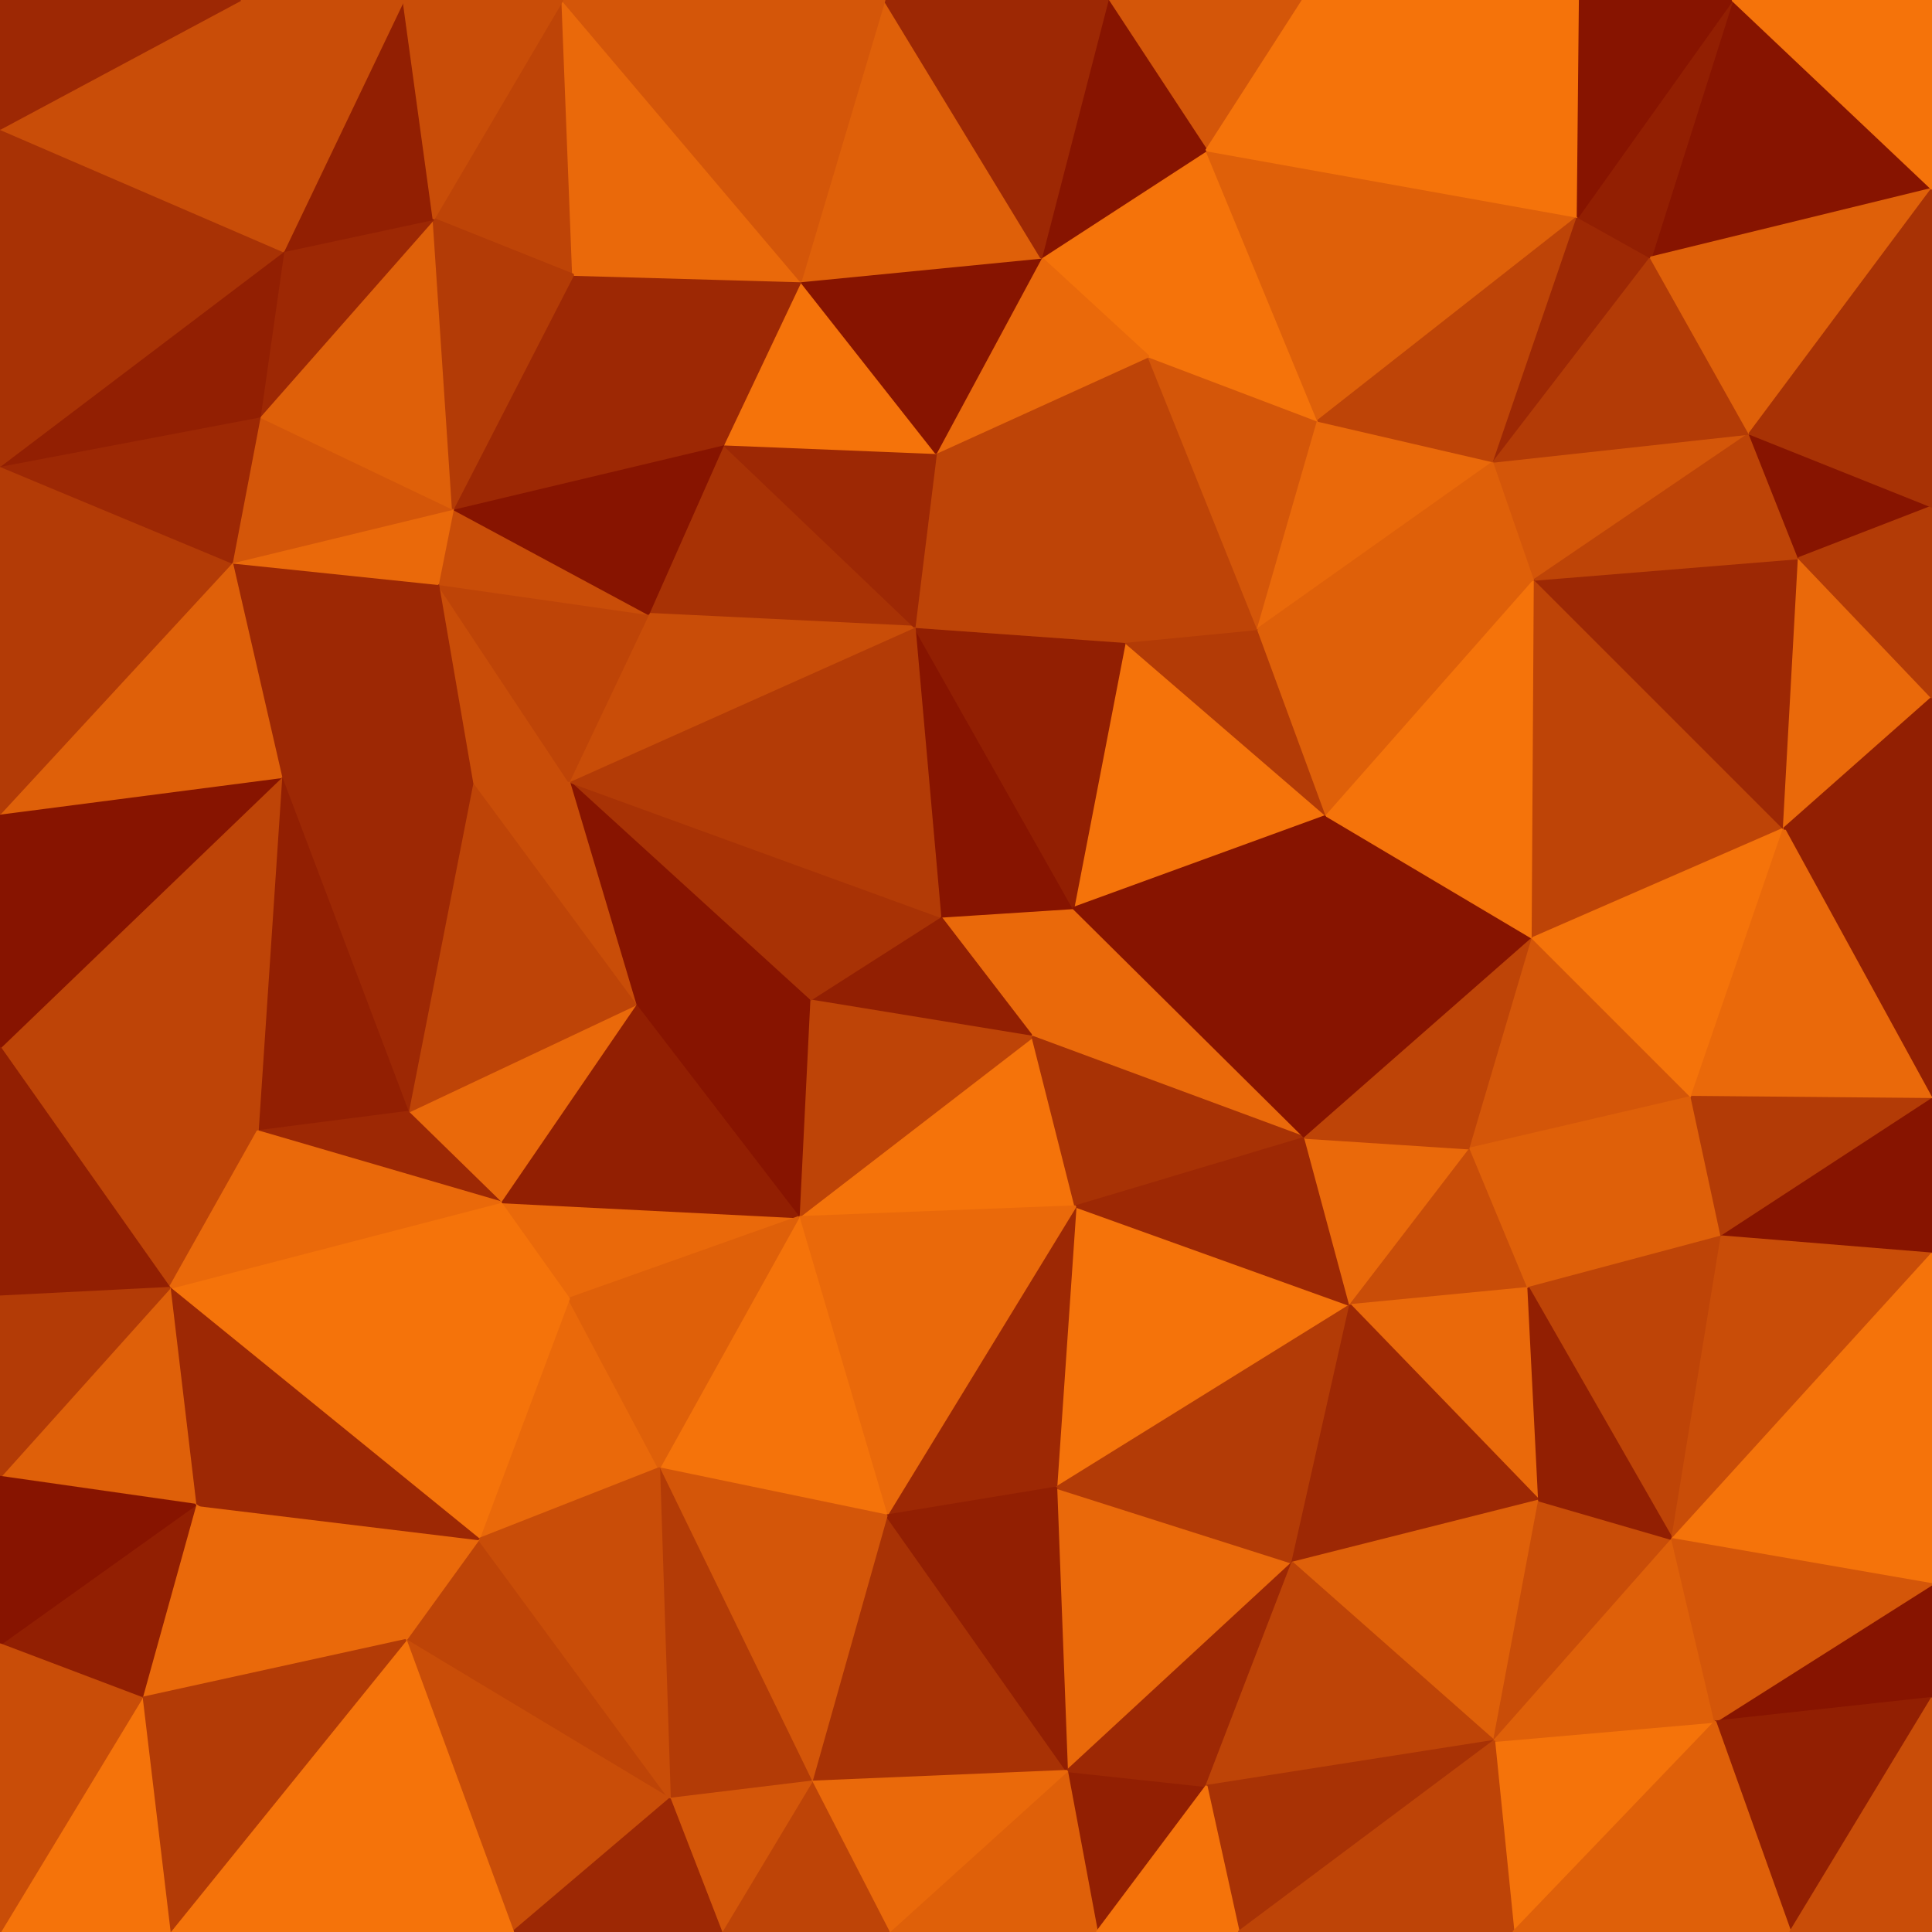
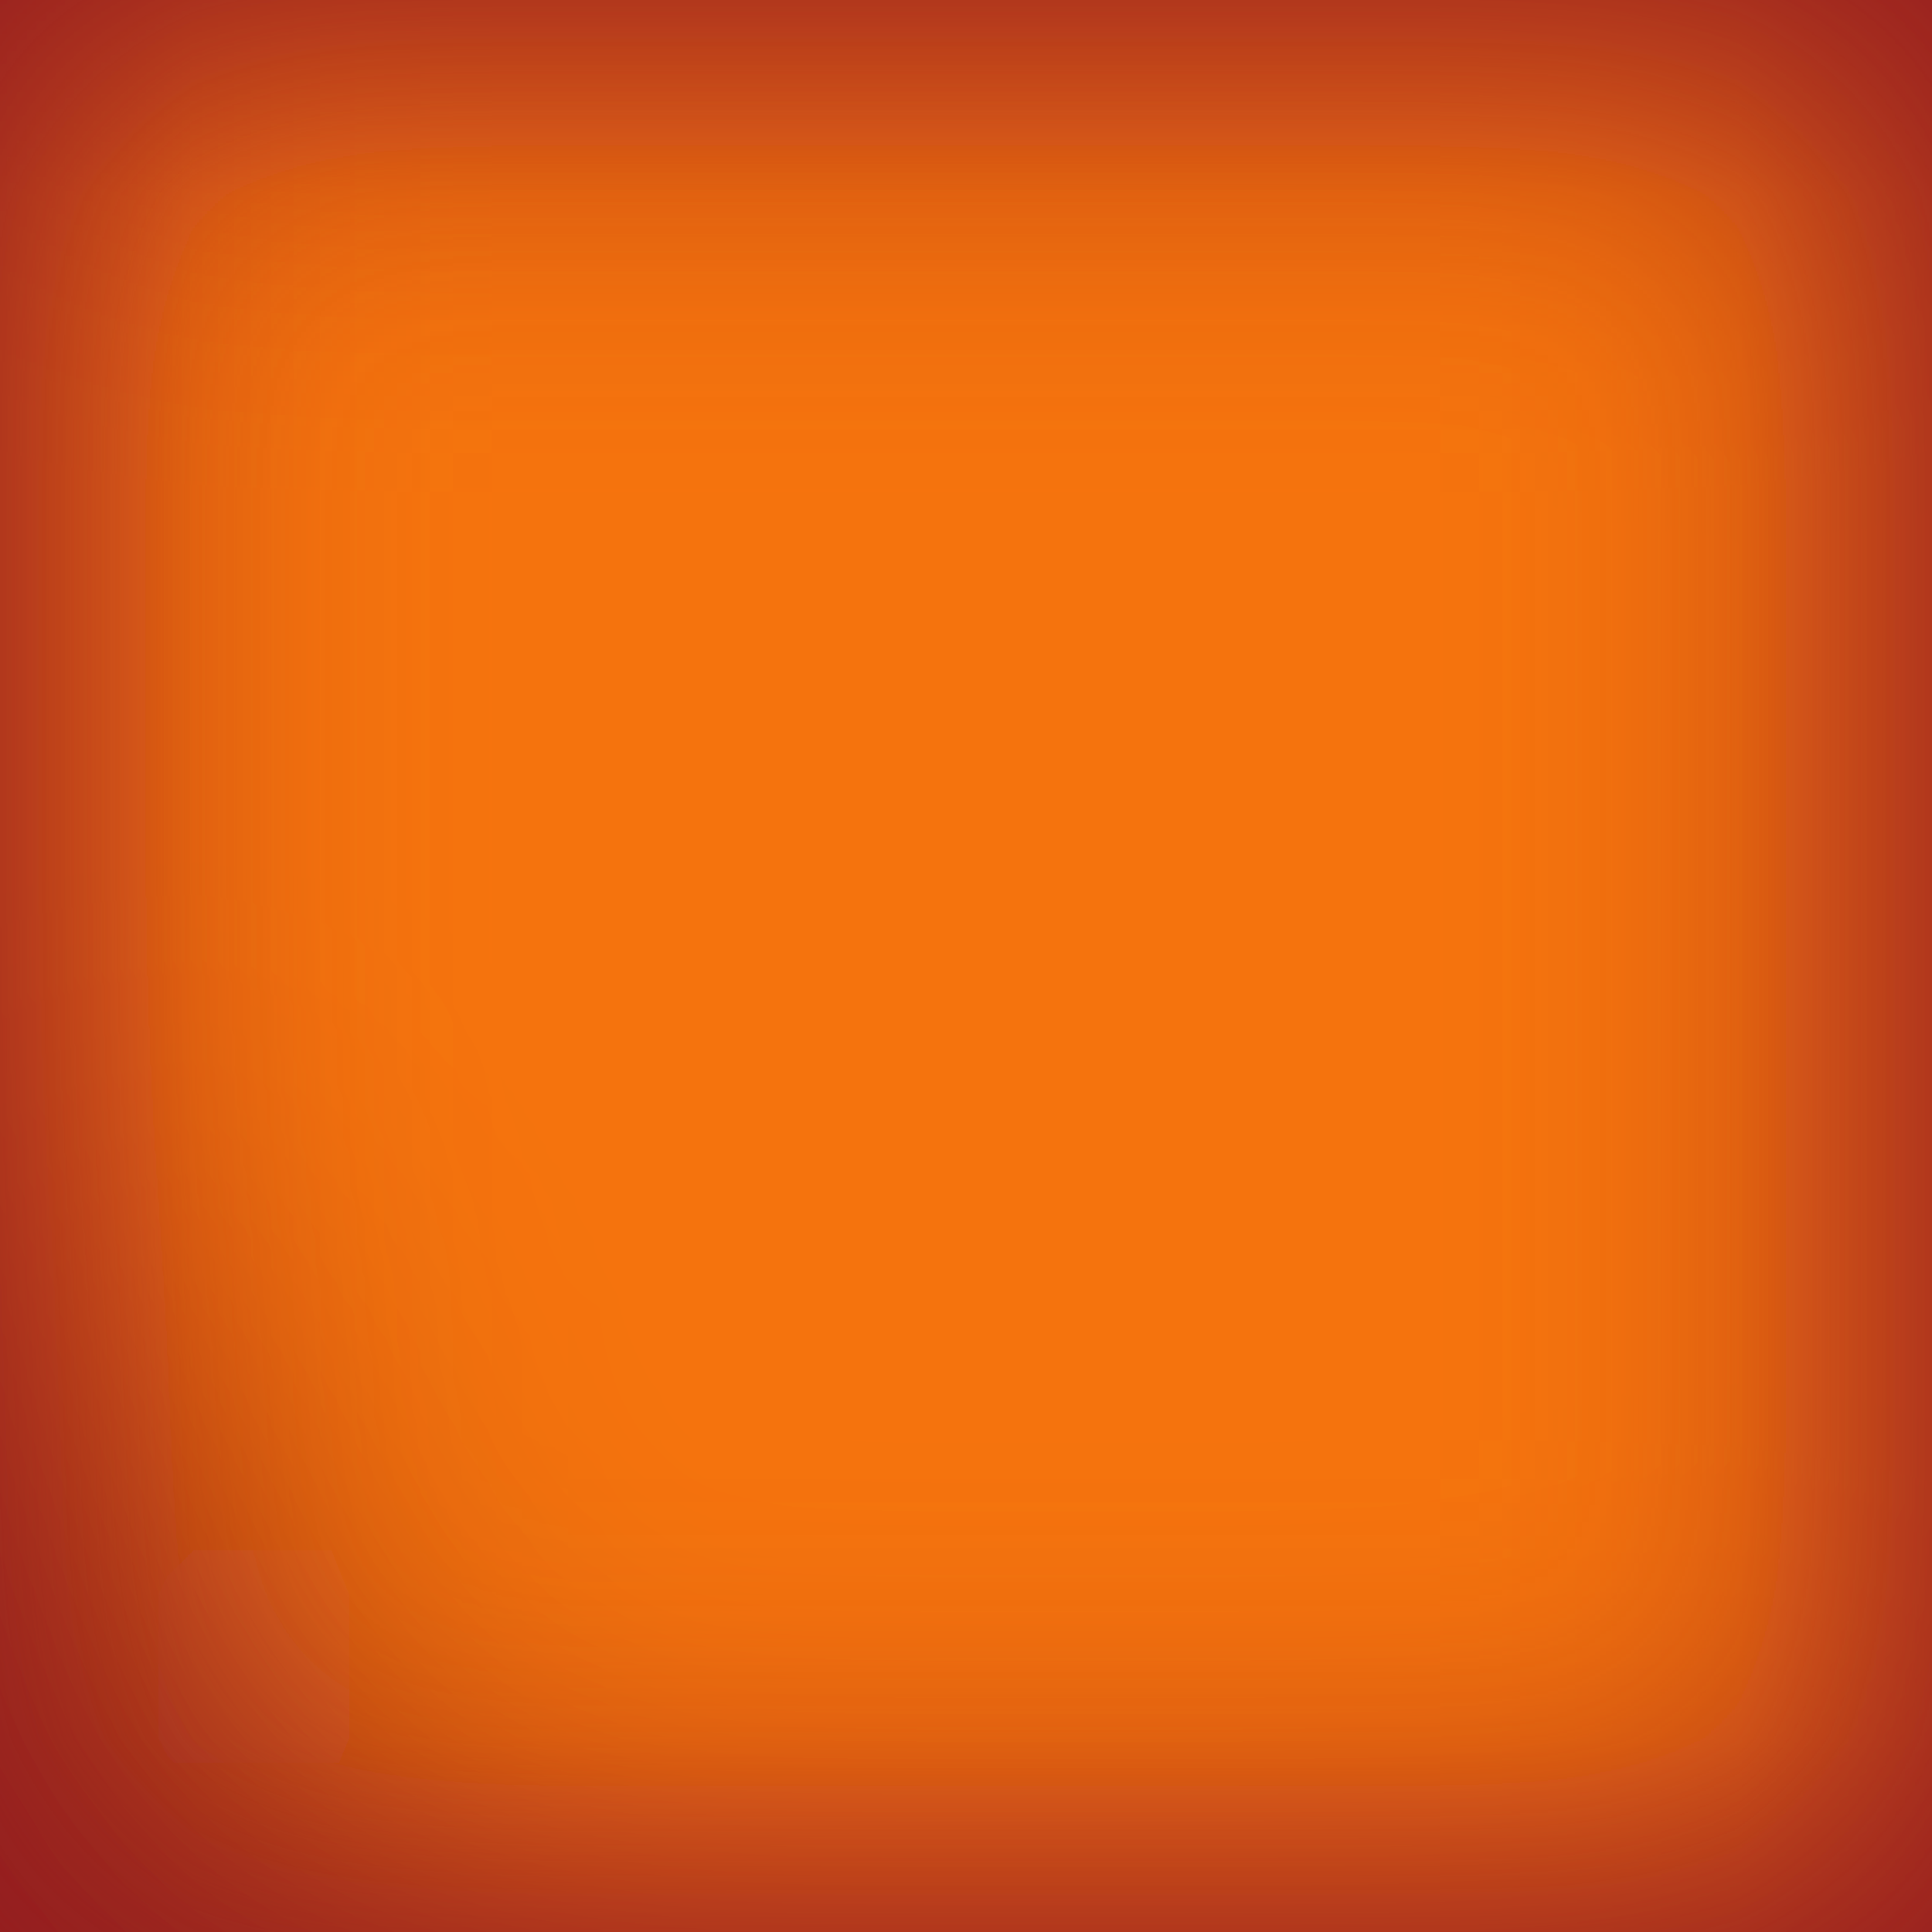
<svg xmlns="http://www.w3.org/2000/svg" id="visual" viewBox="0 0 900 900" width="900" height="900" version="1.1">
-   <g stroke-width="1" stroke-linejoin="bevel">
-     <path d="M438 427L481 483L500 423Z" fill="#ea690a" stroke="#ea690a" />
-     <path d="M438 427L377 466L481 483Z" fill="#921f02" stroke="#921f02" />
-     <path d="M372 567L501 562L481 483Z" fill="#f5730a" stroke="#f5730a" />
-     <path d="M481 483L608 530L500 423Z" fill="#ea690a" stroke="#ea690a" />
-     <path d="M377 466L372 567L481 483Z" fill="#be4407" stroke="#be4407" />
-     <path d="M618 380L524 299L500 423Z" fill="#f5730a" stroke="#f5730a" />
-     <path d="M500 423L426 292L438 427Z" fill="#871400" stroke="#871400" />
-     <path d="M438 427L265 364L377 466Z" fill="#a83205" stroke="#a83205" />
-     <path d="M524 299L426 292L500 423Z" fill="#921f02" stroke="#921f02" />
-     <path d="M501 562L608 530L481 483Z" fill="#a83205" stroke="#a83205" />
-     <path d="M608 530L618 380L500 423Z" fill="#871400" stroke="#871400" />
-     <path d="M265 364L296 468L377 466Z" fill="#871400" stroke="#871400" />
-     <path d="M377 466L296 468L372 567Z" fill="#871400" stroke="#871400" />
-     <path d="M618 380L586 293L524 299Z" fill="#b33b06" stroke="#b33b06" />
-     <path d="M524 299L436 211L426 292Z" fill="#be4407" stroke="#be4407" />
-     <path d="M426 292L265 364L438 427Z" fill="#b33b06" stroke="#b33b06" />
-     <path d="M492 693L629 608L501 562Z" fill="#f5730a" stroke="#f5730a" />
-     <path d="M501 562L629 608L608 530Z" fill="#9d2804" stroke="#9d2804" />
-     <path d="M608 530L714 437L618 380Z" fill="#871400" stroke="#871400" />
-     <path d="M629 608L685 535L608 530Z" fill="#ea690a" stroke="#ea690a" />
-     <path d="M618 380L715 270L586 293Z" fill="#df6009" stroke="#df6009" />
-     <path d="M337 207L302 286L426 292Z" fill="#a83205" stroke="#a83205" />
-     <path d="M426 292L302 286L265 364Z" fill="#c94d08" stroke="#c94d08" />
-     <path d="M535 166L436 211L524 299Z" fill="#be4407" stroke="#be4407" />
-     <path d="M685 535L714 437L608 530Z" fill="#be4407" stroke="#be4407" />
-     <path d="M413 706L492 693L501 562Z" fill="#9d2804" stroke="#9d2804" />
-     <path d="M233 560L265 605L372 567Z" fill="#ea690a" stroke="#ea690a" />
-     <path d="M372 567L413 706L501 562Z" fill="#ea690a" stroke="#ea690a" />
-     <path d="M233 560L372 567L296 468Z" fill="#921f02" stroke="#921f02" />
-     <path d="M190 518L233 560L296 468Z" fill="#ea690a" stroke="#ea690a" />
-     <path d="M204 272L220 365L265 364Z" fill="#c94d08" stroke="#c94d08" />
-     <path d="M265 364L220 365L296 468Z" fill="#c94d08" stroke="#c94d08" />
-     <path d="M307 684L413 706L372 567Z" fill="#f5730a" stroke="#f5730a" />
-     <path d="M436 211L337 207L426 292Z" fill="#9d2804" stroke="#9d2804" />
-     <path d="M302 286L204 272L265 364Z" fill="#be4407" stroke="#be4407" />
-     <path d="M629 608L712 600L685 535Z" fill="#c94d08" stroke="#c94d08" />
-     <path d="M685 535L788 511L714 437Z" fill="#d45609" stroke="#d45609" />
-     <path d="M717 699L712 600L629 608Z" fill="#ea690a" stroke="#ea690a" />
-     <path d="M586 293L535 166L524 299Z" fill="#be4407" stroke="#be4407" />
-     <path d="M436 211L373 131L337 207Z" fill="#f5730a" stroke="#f5730a" />
-     <path d="M614 196L535 166L586 293Z" fill="#d45609" stroke="#d45609" />
-     <path d="M223 717L307 684L265 605Z" fill="#ea690a" stroke="#ea690a" />
-     <path d="M265 605L307 684L372 567Z" fill="#df6009" stroke="#df6009" />
-     <path d="M696 215L614 196L586 293Z" fill="#ea690a" stroke="#ea690a" />
-     <path d="M220 365L190 518L296 468Z" fill="#be4407" stroke="#be4407" />
-     <path d="M233 560L223 717L265 605Z" fill="#f5730a" stroke="#f5730a" />
-     <path d="M714 437L715 270L618 380Z" fill="#f5730a" stroke="#f5730a" />
-     <path d="M497 825L602 728L492 693Z" fill="#ea690a" stroke="#ea690a" />
-     <path d="M492 693L602 728L629 608Z" fill="#b33b06" stroke="#b33b06" />
-     <path d="M211 237L204 272L302 286Z" fill="#c94d08" stroke="#c94d08" />
-     <path d="M220 365L131 362L190 518Z" fill="#9d2804" stroke="#9d2804" />
-     <path d="M715 270L696 215L586 293Z" fill="#df6009" stroke="#df6009" />
-     <path d="M562 70L485 120L535 166Z" fill="#f5730a" stroke="#f5730a" />
-     <path d="M712 600L788 511L685 535Z" fill="#df6009" stroke="#df6009" />
-     <path d="M714 437L831 386L715 270Z" fill="#be4407" stroke="#be4407" />
-     <path d="M562 70L535 166L614 196Z" fill="#f5730a" stroke="#f5730a" />
-     <path d="M535 166L485 120L436 211Z" fill="#ea690a" stroke="#ea690a" />
-     <path d="M337 207L211 237L302 286Z" fill="#871400" stroke="#871400" />
-     <path d="M485 120L373 131L436 211Z" fill="#871400" stroke="#871400" />
-     <path d="M267 128L211 237L337 207Z" fill="#9d2804" stroke="#9d2804" />
-     <path d="M108 262L131 362L204 272Z" fill="#9d2804" stroke="#9d2804" />
-     <path d="M204 272L131 362L220 365Z" fill="#9d2804" stroke="#9d2804" />
-     <path d="M602 728L717 699L629 608Z" fill="#9d2804" stroke="#9d2804" />
-     <path d="M712 600L802 576L788 511Z" fill="#df6009" stroke="#df6009" />
-     <path d="M779 717L802 576L712 600Z" fill="#be4407" stroke="#be4407" />
-     <path d="M131 362L120 527L190 518Z" fill="#921f02" stroke="#921f02" />
-     <path d="M190 518L120 527L233 560Z" fill="#9d2804" stroke="#9d2804" />
-     <path d="M900 388L831 386L900 512Z" fill="#921f02" stroke="#921f02" />
-     <path d="M788 511L831 386L714 437Z" fill="#f5730a" stroke="#f5730a" />
-     <path d="M715 270L815 202L696 215Z" fill="#d45609" stroke="#d45609" />
-     <path d="M79 600L223 717L233 560Z" fill="#f5730a" stroke="#f5730a" />
-     <path d="M378 830L497 825L413 706Z" fill="#a83205" stroke="#a83205" />
-     <path d="M413 706L497 825L492 693Z" fill="#921f02" stroke="#921f02" />
-     <path d="M373 131L267 128L337 207Z" fill="#9d2804" stroke="#9d2804" />
-     <path d="M211 237L108 262L204 272Z" fill="#ea690a" stroke="#ea690a" />
-     <path d="M202 102L267 128L262 0Z" fill="#be4407" stroke="#be4407" />
-     <path d="M378 830L413 706L307 684Z" fill="#d45609" stroke="#d45609" />
-     <path d="M602 728L696 811L717 699Z" fill="#df6009" stroke="#df6009" />
-     <path d="M735 101L562 70L614 196Z" fill="#df6009" stroke="#df6009" />
-     <path d="M485 120L412 0L373 131Z" fill="#df6009" stroke="#df6009" />
-     <path d="M312 838L378 830L307 684Z" fill="#b33b06" stroke="#b33b06" />
-     <path d="M511 900L562 832L497 825Z" fill="#921f02" stroke="#921f02" />
-     <path d="M497 825L562 832L602 728Z" fill="#9d2804" stroke="#9d2804" />
-     <path d="M121 194L108 262L211 237Z" fill="#d45609" stroke="#d45609" />
-     <path d="M0 488L79 600L120 527Z" fill="#be4407" stroke="#be4407" />
-     <path d="M696 811L779 717L717 699Z" fill="#c94d08" stroke="#c94d08" />
-     <path d="M717 699L779 717L712 600Z" fill="#921f02" stroke="#921f02" />
-     <path d="M831 386L838 260L715 270Z" fill="#9d2804" stroke="#9d2804" />
-     <path d="M696 215L735 101L614 196Z" fill="#be4407" stroke="#be4407" />
-     <path d="M0 488L120 527L131 362Z" fill="#be4407" stroke="#be4407" />
-     <path d="M120 527L79 600L233 560Z" fill="#ea690a" stroke="#ea690a" />
-     <path d="M189 764L312 838L223 717Z" fill="#be4407" stroke="#be4407" />
-     <path d="M223 717L312 838L307 684Z" fill="#c94d08" stroke="#c94d08" />
-     <path d="M414 900L511 900L497 825Z" fill="#df6009" stroke="#df6009" />
-     <path d="M838 260L815 202L715 270Z" fill="#be4407" stroke="#be4407" />
-     <path d="M91 701L189 764L223 717Z" fill="#ea690a" stroke="#ea690a" />
-     <path d="M562 832L696 811L602 728Z" fill="#be4407" stroke="#be4407" />
-     <path d="M202 102L121 194L211 237Z" fill="#df6009" stroke="#df6009" />
-     <path d="M831 386L900 325L838 260Z" fill="#ea690a" stroke="#ea690a" />
-     <path d="M838 260L900 236L815 202Z" fill="#871400" stroke="#871400" />
-     <path d="M900 512L831 386L788 511Z" fill="#ea690a" stroke="#ea690a" />
-     <path d="M900 512L788 511L802 576Z" fill="#b33b06" stroke="#b33b06" />
-     <path d="M900 584L900 512L802 576Z" fill="#871400" stroke="#871400" />
-     <path d="M769 120L735 101L696 215Z" fill="#9d2804" stroke="#9d2804" />
-     <path d="M262 0L267 128L373 131Z" fill="#ea690a" stroke="#ea690a" />
-     <path d="M267 128L202 102L211 237Z" fill="#b33b06" stroke="#b33b06" />
-     <path d="M815 202L769 120L696 215Z" fill="#b33b06" stroke="#b33b06" />
-     <path d="M900 388L900 325L831 386Z" fill="#921f02" stroke="#921f02" />
-     <path d="M900 88L807 0L769 120Z" fill="#871400" stroke="#871400" />
-     <path d="M607 0L516 0L562 70Z" fill="#d45609" stroke="#d45609" />
-     <path d="M562 70L516 0L485 120Z" fill="#871400" stroke="#871400" />
-     <path d="M516 0L412 0L485 120Z" fill="#9d2804" stroke="#9d2804" />
-     <path d="M779 717L900 584L802 576Z" fill="#c94d08" stroke="#c94d08" />
-     <path d="M900 738L900 584L779 717Z" fill="#f5730a" stroke="#f5730a" />
-     <path d="M414 900L497 825L378 830Z" fill="#ea690a" stroke="#ea690a" />
-     <path d="M562 832L577 900L696 811Z" fill="#a83205" stroke="#a83205" />
-     <path d="M79 600L91 701L223 717Z" fill="#9d2804" stroke="#9d2804" />
-     <path d="M336 900L414 900L378 830Z" fill="#be4407" stroke="#be4407" />
-     <path d="M336 900L378 830L312 838Z" fill="#d45609" stroke="#d45609" />
-     <path d="M511 900L577 900L562 832Z" fill="#f5730a" stroke="#f5730a" />
-     <path d="M736 0L607 0L735 101Z" fill="#f5730a" stroke="#f5730a" />
-     <path d="M735 101L607 0L562 70Z" fill="#f5730a" stroke="#f5730a" />
-     <path d="M0 379L0 488L131 362Z" fill="#871400" stroke="#871400" />
-     <path d="M79 600L0 688L91 701Z" fill="#df6009" stroke="#df6009" />
-     <path d="M0 379L131 362L108 262Z" fill="#df6009" stroke="#df6009" />
-     <path d="M202 102L132 117L121 194Z" fill="#9d2804" stroke="#9d2804" />
-     <path d="M0 268L0 379L108 262Z" fill="#b33b06" stroke="#b33b06" />
-     <path d="M188 0L132 117L202 102Z" fill="#921f02" stroke="#921f02" />
-     <path d="M239 900L312 838L189 764Z" fill="#c94d08" stroke="#c94d08" />
-     <path d="M239 900L336 900L312 838Z" fill="#9d2804" stroke="#9d2804" />
-     <path d="M0 268L108 262L0 217Z" fill="#b33b06" stroke="#b33b06" />
-     <path d="M900 325L900 236L838 260Z" fill="#b33b06" stroke="#b33b06" />
-     <path d="M705 900L799 802L696 811Z" fill="#f5730a" stroke="#f5730a" />
-     <path d="M696 811L799 802L779 717Z" fill="#df6009" stroke="#df6009" />
-     <path d="M412 0L262 0L373 131Z" fill="#d45609" stroke="#d45609" />
-     <path d="M0 488L0 604L79 600Z" fill="#921f02" stroke="#921f02" />
-     <path d="M0 217L108 262L121 194Z" fill="#9d2804" stroke="#9d2804" />
-     <path d="M66 791L189 764L91 701Z" fill="#ea690a" stroke="#ea690a" />
-     <path d="M79 900L239 900L189 764Z" fill="#f5730a" stroke="#f5730a" />
-     <path d="M577 900L705 900L696 811Z" fill="#be4407" stroke="#be4407" />
-     <path d="M900 791L900 738L799 802Z" fill="#871400" stroke="#871400" />
-     <path d="M799 802L900 738L779 717Z" fill="#d45609" stroke="#d45609" />
-     <path d="M807 0L735 101L769 120Z" fill="#921f02" stroke="#921f02" />
-     <path d="M807 0L736 0L735 101Z" fill="#871400" stroke="#871400" />
-     <path d="M132 117L0 217L121 194Z" fill="#921f02" stroke="#921f02" />
-     <path d="M0 60L0 217L132 117Z" fill="#a83205" stroke="#a83205" />
-     <path d="M262 0L188 0L202 102Z" fill="#c94d08" stroke="#c94d08" />
-     <path d="M0 604L0 688L79 600Z" fill="#b33b06" stroke="#b33b06" />
-     <path d="M0 766L66 791L91 701Z" fill="#921f02" stroke="#921f02" />
-     <path d="M834 900L900 791L799 802Z" fill="#921f02" stroke="#921f02" />
-     <path d="M900 88L769 120L815 202Z" fill="#df6009" stroke="#df6009" />
-     <path d="M900 236L900 88L815 202Z" fill="#a83205" stroke="#a83205" />
-     <path d="M0 688L0 766L91 701Z" fill="#871400" stroke="#871400" />
-     <path d="M66 791L79 900L189 764Z" fill="#b33b06" stroke="#b33b06" />
-     <path d="M188 0L112 0L132 117Z" fill="#c94d08" stroke="#c94d08" />
-     <path d="M705 900L834 900L799 802Z" fill="#df6009" stroke="#df6009" />
-     <path d="M0 900L79 900L66 791Z" fill="#f5730a" stroke="#f5730a" />
-     <path d="M112 0L0 60L132 117Z" fill="#c94d08" stroke="#c94d08" />
-     <path d="M900 88L900 0L807 0Z" fill="#f5730a" stroke="#f5730a" />
-     <path d="M834 900L900 900L900 791Z" fill="#c94d08" stroke="#c94d08" />
-     <path d="M112 0L0 0L0 60Z" fill="#9d2804" stroke="#9d2804" />
-     <path d="M0 766L0 900L66 791Z" fill="#c94d08" stroke="#c94d08" />
+   <defs>
+     <filter id="blur1" x="-10%" y="-10%" width="120%" height="120%">
+       <feFlood flood-opacity="0" result="BackgroundImageFix" />
+       <feBlend mode="normal" in="SourceGraphic" in2="BackgroundImageFix" result="shape" />
+       <feGaussianBlur stdDeviation="189" result="effect1_foregroundBlur" />
+     </filter>
+   </defs>
+   <rect width="900" height="900" fill="#931C1C" />
+   <g filter="url(#blur1)">
+     <circle cx="20" cy="190" fill="#F5730A" r="420" />
+     <circle cx="851" cy="254" fill="#931C1C" r="420" />
+     <circle cx="516" cy="287" fill="#F5730A" r="420" />
+     <circle cx="771" cy="538" fill="#F5730A" r="420" />
+     <circle cx="440" cy="793" fill="#931C1C" r="420" />
+     <circle cx="503" cy="576" fill="#F5730A" r="420" />
  </g>
</svg>
